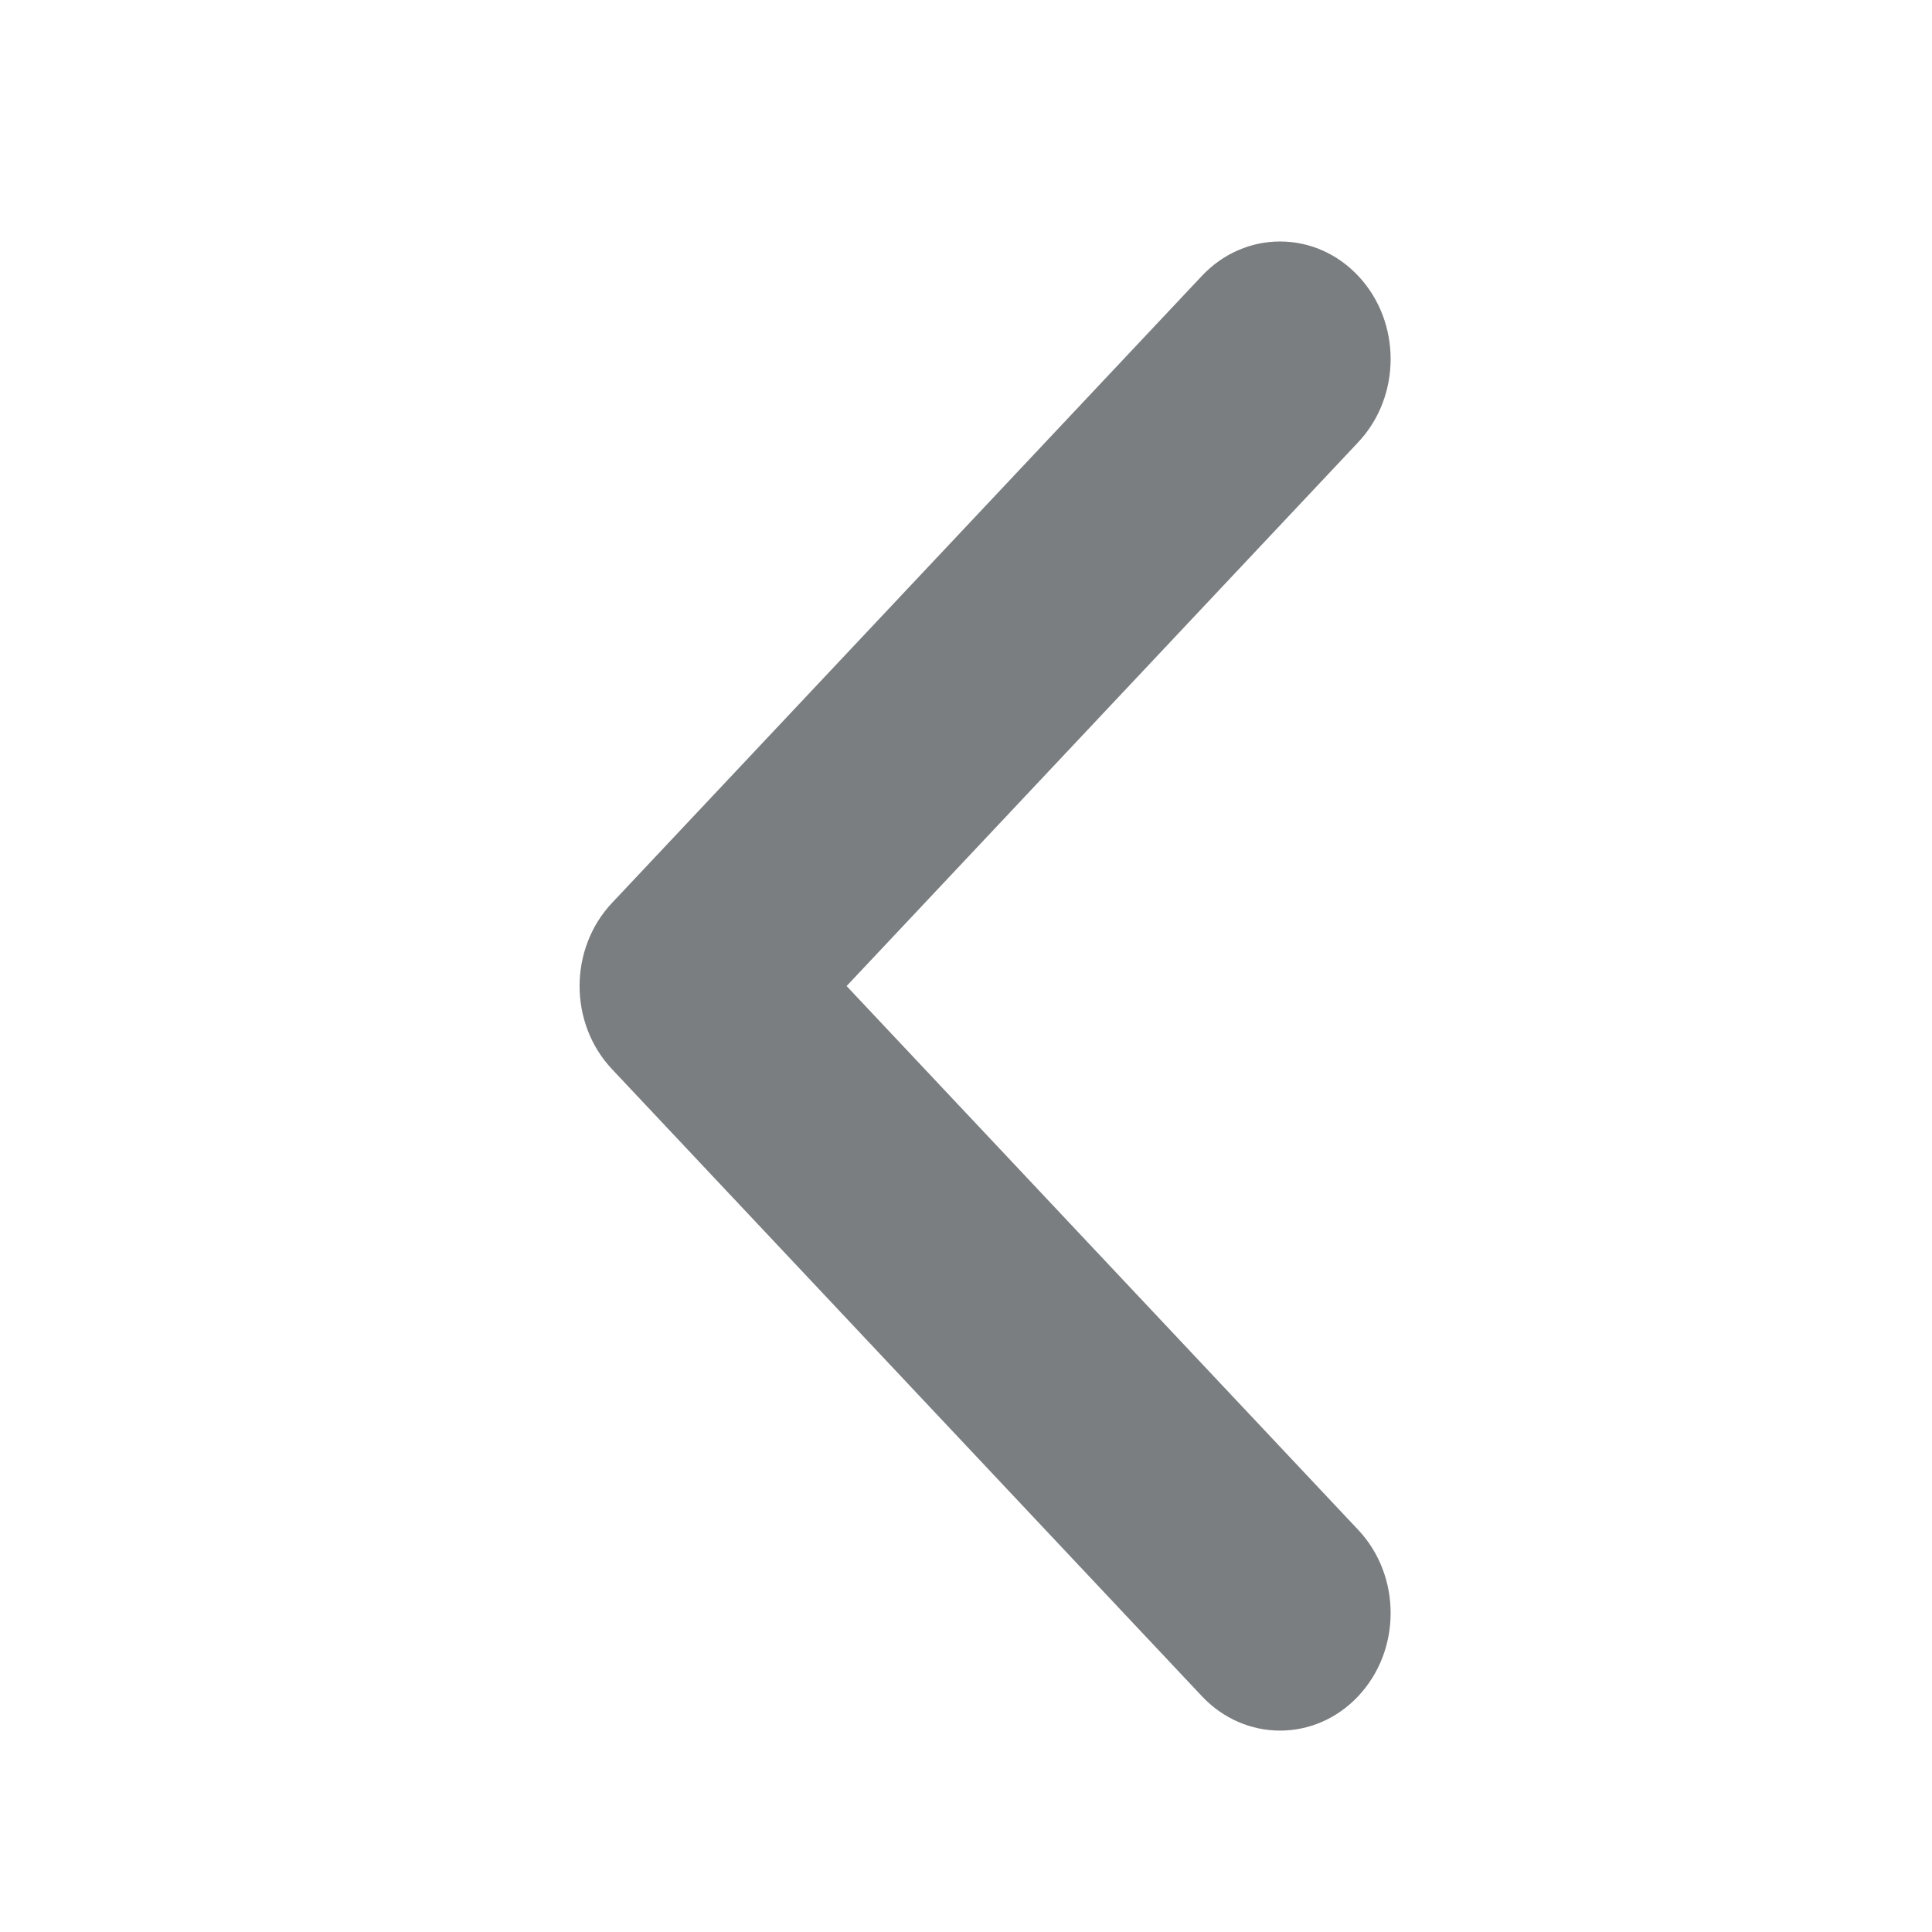
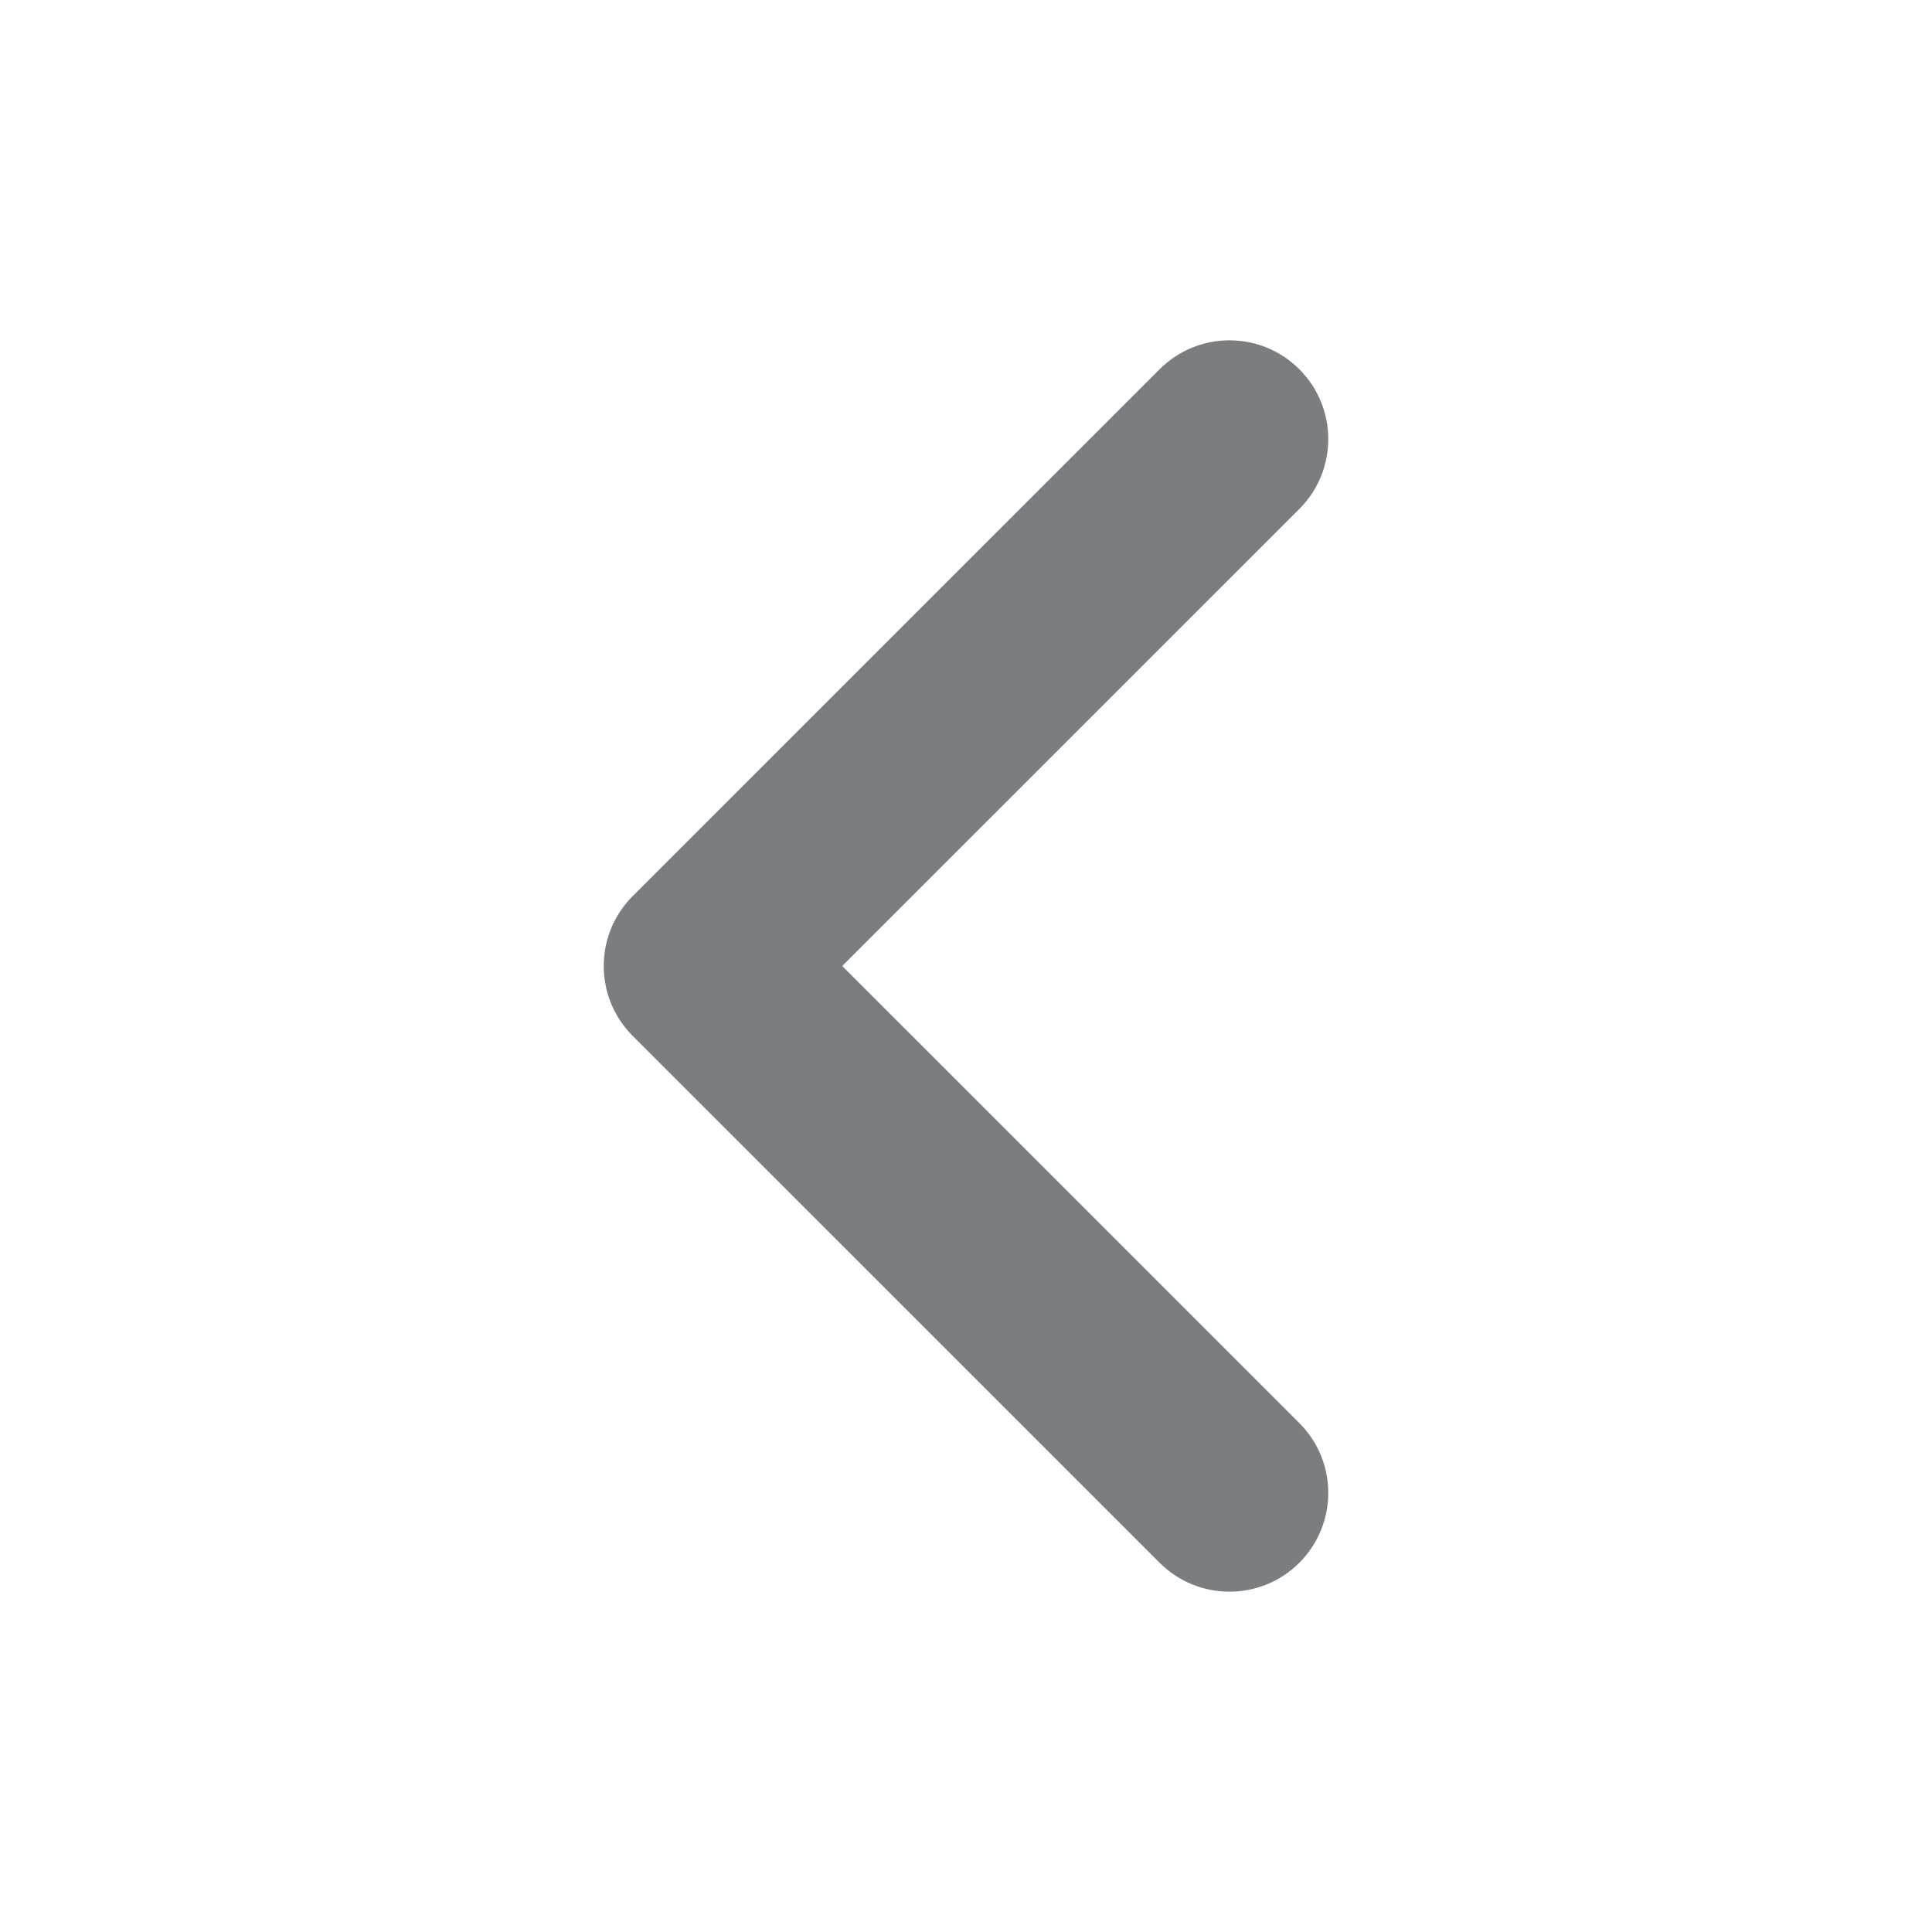
- <svg xmlns="http://www.w3.org/2000/svg" width="40" height="40" viewBox="0 0 40 40" fill="none">
-   <path fill-rule="evenodd" clip-rule="evenodd" d="M28.121 5.713C29.015 6.663 29.015 8.204 28.121 9.155L17.528 20.415L28.121 31.675C29.015 32.626 29.015 34.167 28.121 35.117C27.227 36.068 25.777 36.068 24.883 35.117L12.671 22.136C11.776 21.186 11.776 19.645 12.671 18.694L24.883 5.713C25.777 4.762 27.227 4.762 28.121 5.713Z" fill="#7A7E80" />
+ <svg xmlns="http://www.w3.org/2000/svg" width="32" height="32" viewBox="0 0 32 32" fill="none">
+   <path fill-rule="evenodd" clip-rule="evenodd" d="M21.521 6.116C22.16 6.755 22.16 7.791 21.521 8.43L13.95 16L21.521 23.57C22.16 24.209 22.16 25.245 21.521 25.884C20.882 26.523 19.846 26.523 19.207 25.884L10.479 17.157C9.84 16.518 9.84 15.482 10.479 14.843L19.207 6.116C19.846 5.477 20.882 5.477 21.521 6.116Z" fill="#7A7E80" />
</svg>
